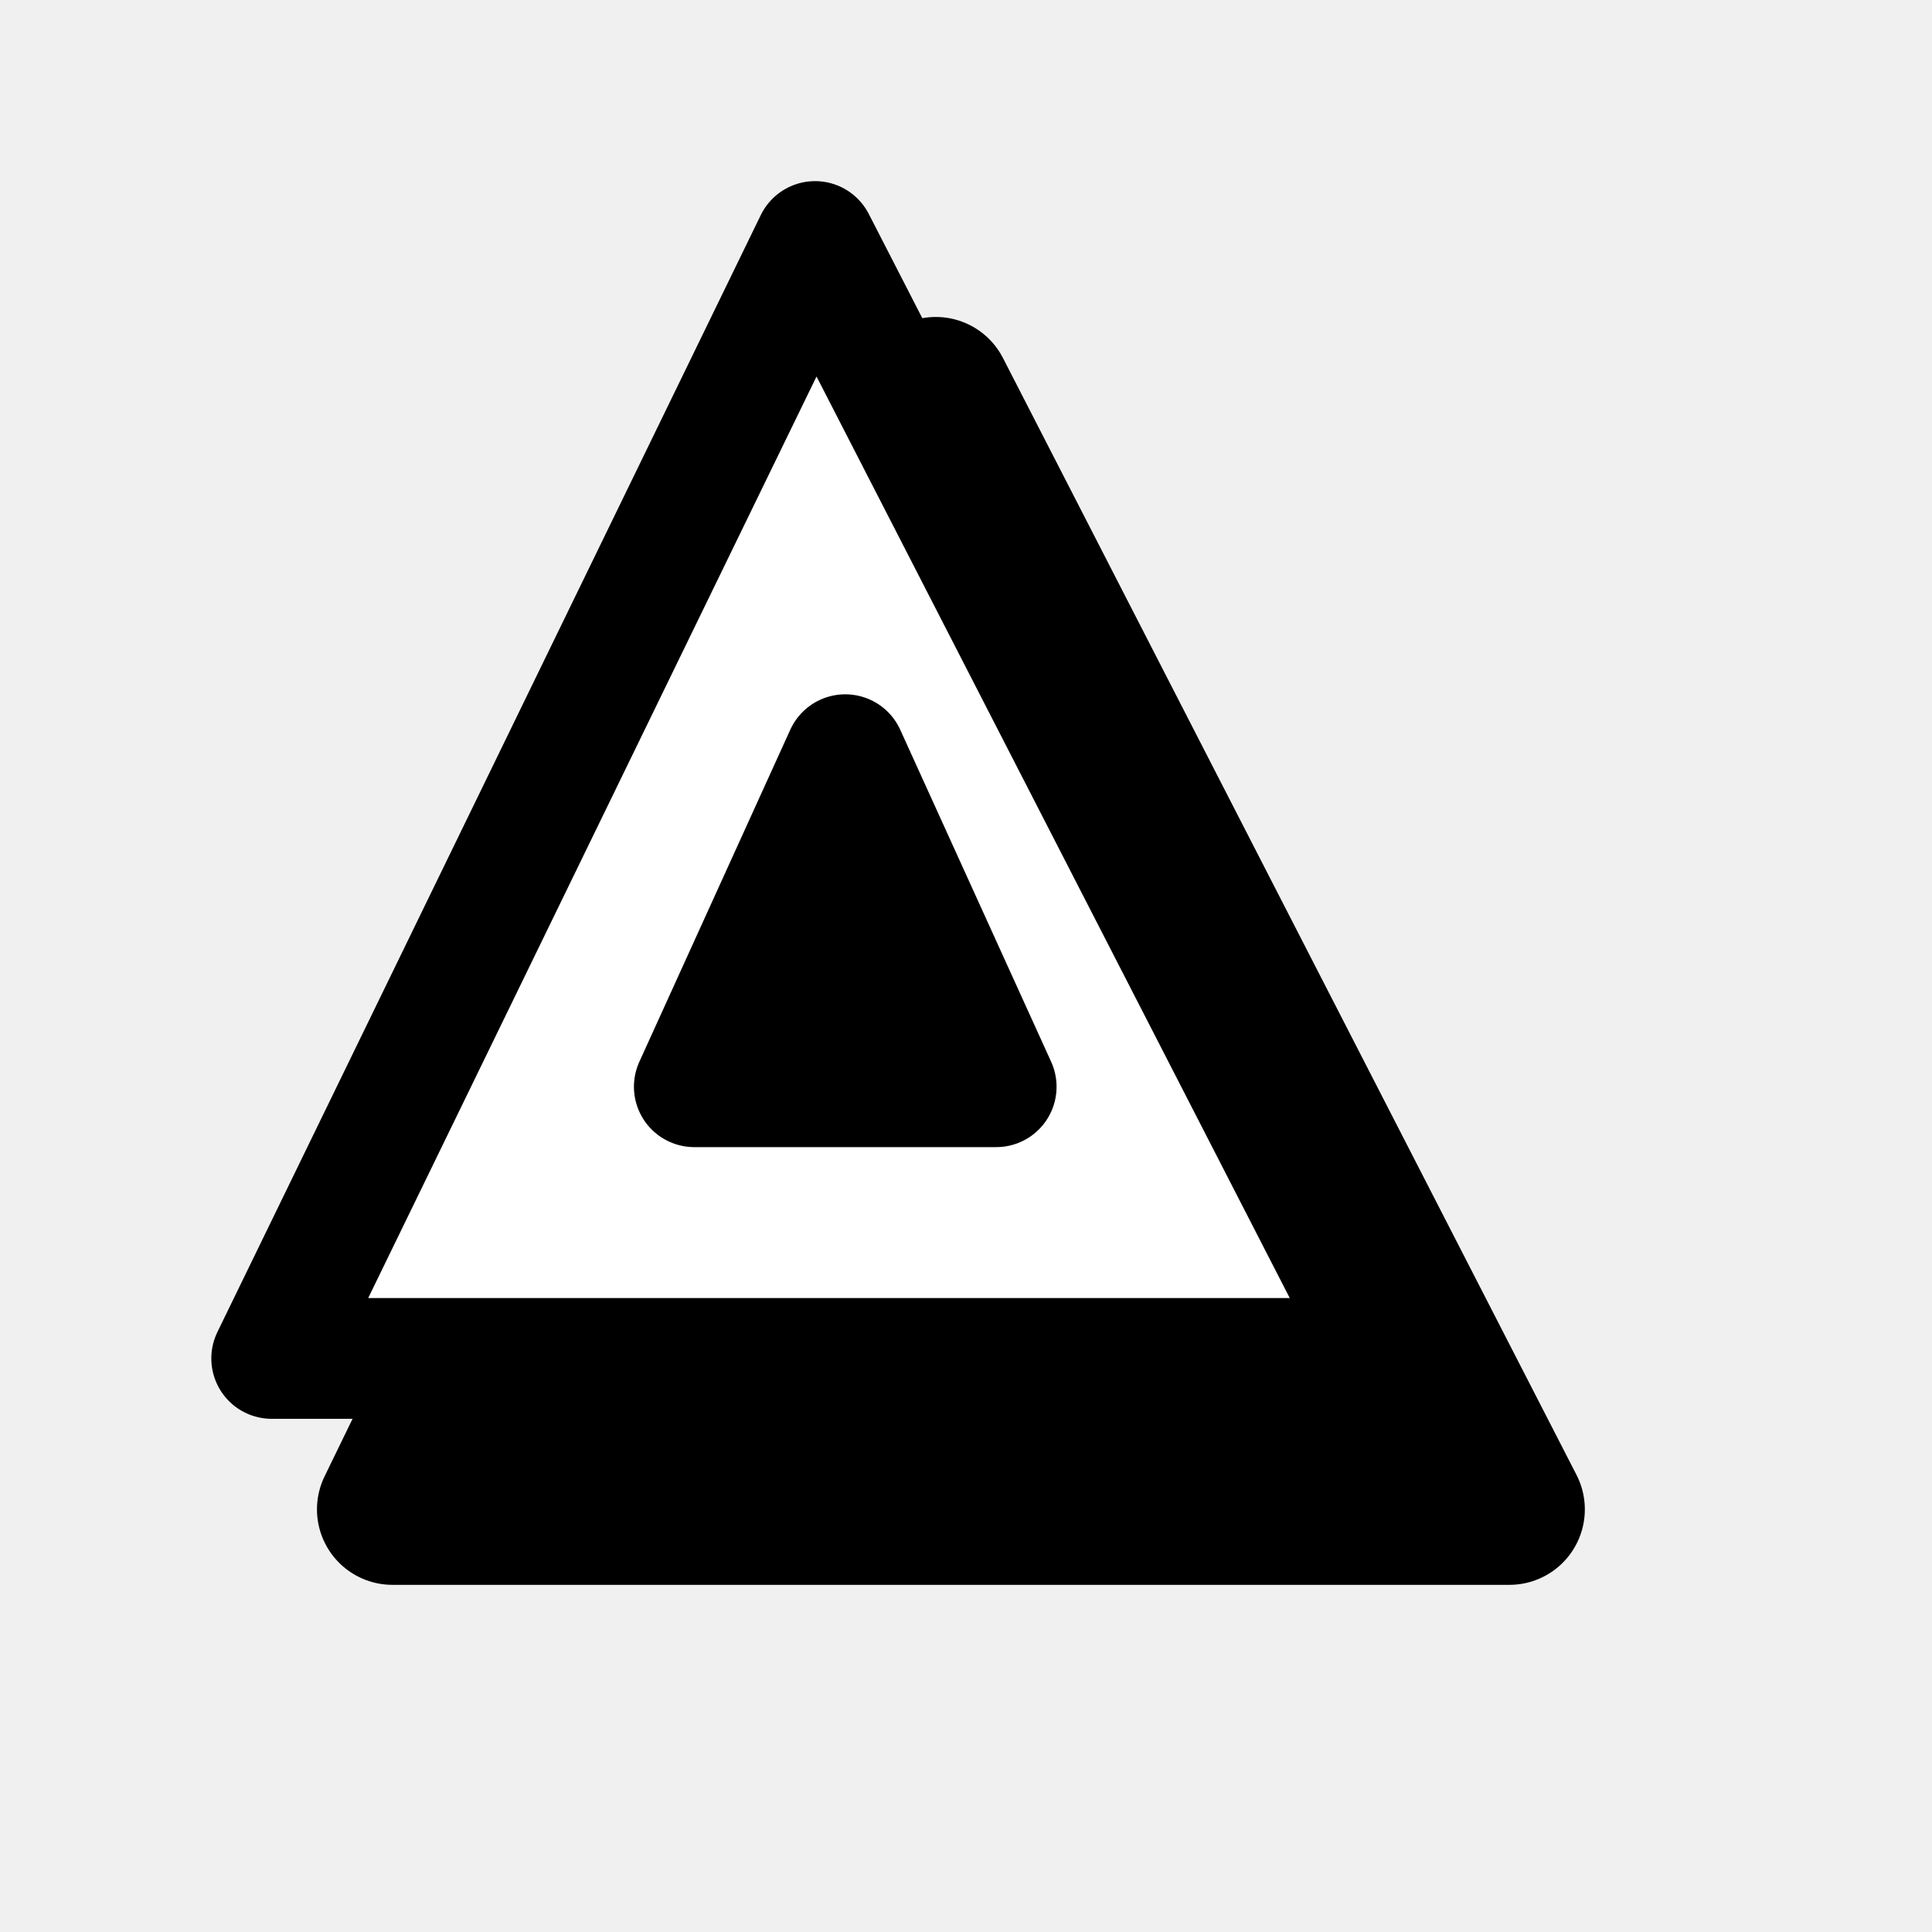
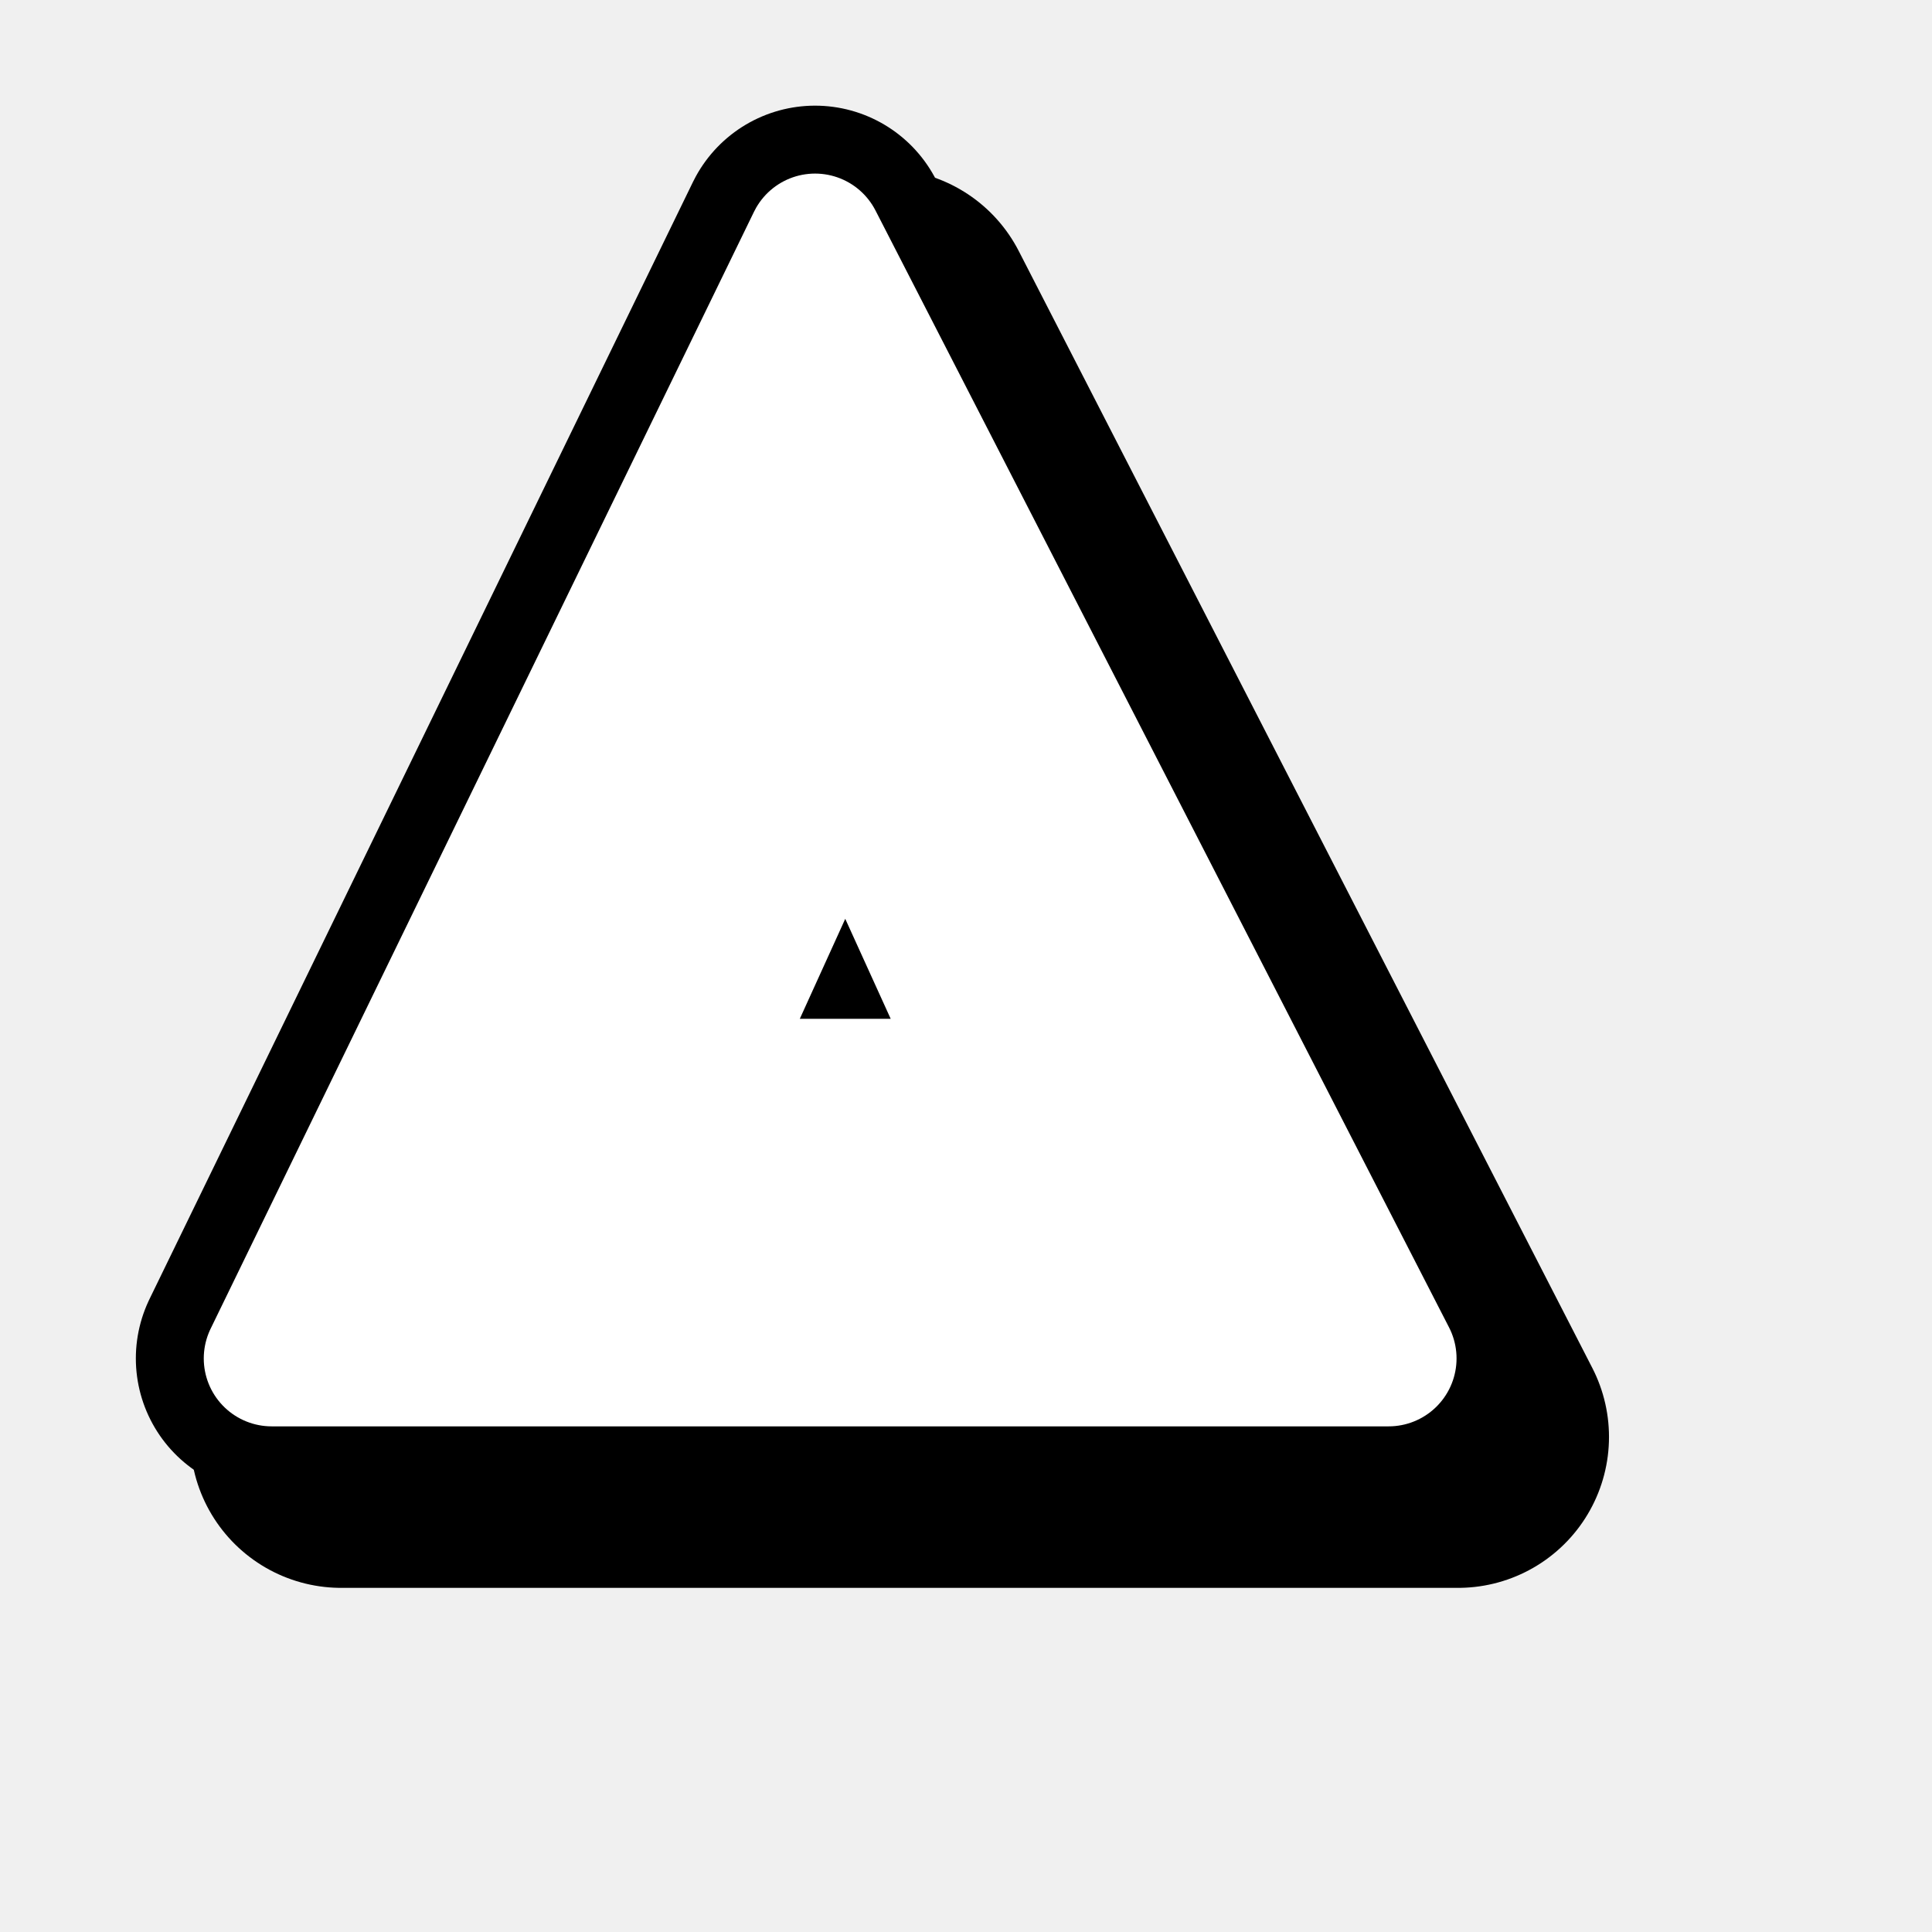
<svg xmlns="http://www.w3.org/2000/svg" viewBox="0 0 64 64" role="img" aria-label="Messdreieck">
-   <g data-part="shadow" transform="translate(4 5)" fill="#000" stroke="#000" stroke-width="5" stroke-linecap="round" stroke-linejoin="round">
+   <g data-part="shadow" transform="translate(2.3 2.6)" fill="#000" stroke="#000" stroke-width="10" stroke-linecap="round" stroke-linejoin="round">
    <path d="M9 45 27 8l19 37Zm14-9h10l-5-11Z" fill-rule="evenodd" />
  </g>
-   <g data-part="face" fill="#fff" stroke="#000" stroke-width="4" stroke-linecap="round" stroke-linejoin="round">
+   <g data-part="outline" fill="#000000" stroke="#000" stroke-width="9" stroke-linecap="round" stroke-linejoin="round">
+     <path d="M9 45 27 8l19 37Zm14-9h10l-5-11Z" fill-rule="evenodd" />
+   </g>
+   <g data-part="face" fill="#FFFFFF" stroke="#FFFFFF" stroke-width="4.5" stroke-linecap="round" stroke-linejoin="round">
    <path d="M9 45 27 8l19 37Zm14-9h10l-5-11Z" fill-rule="evenodd" />
  </g>
</svg>
